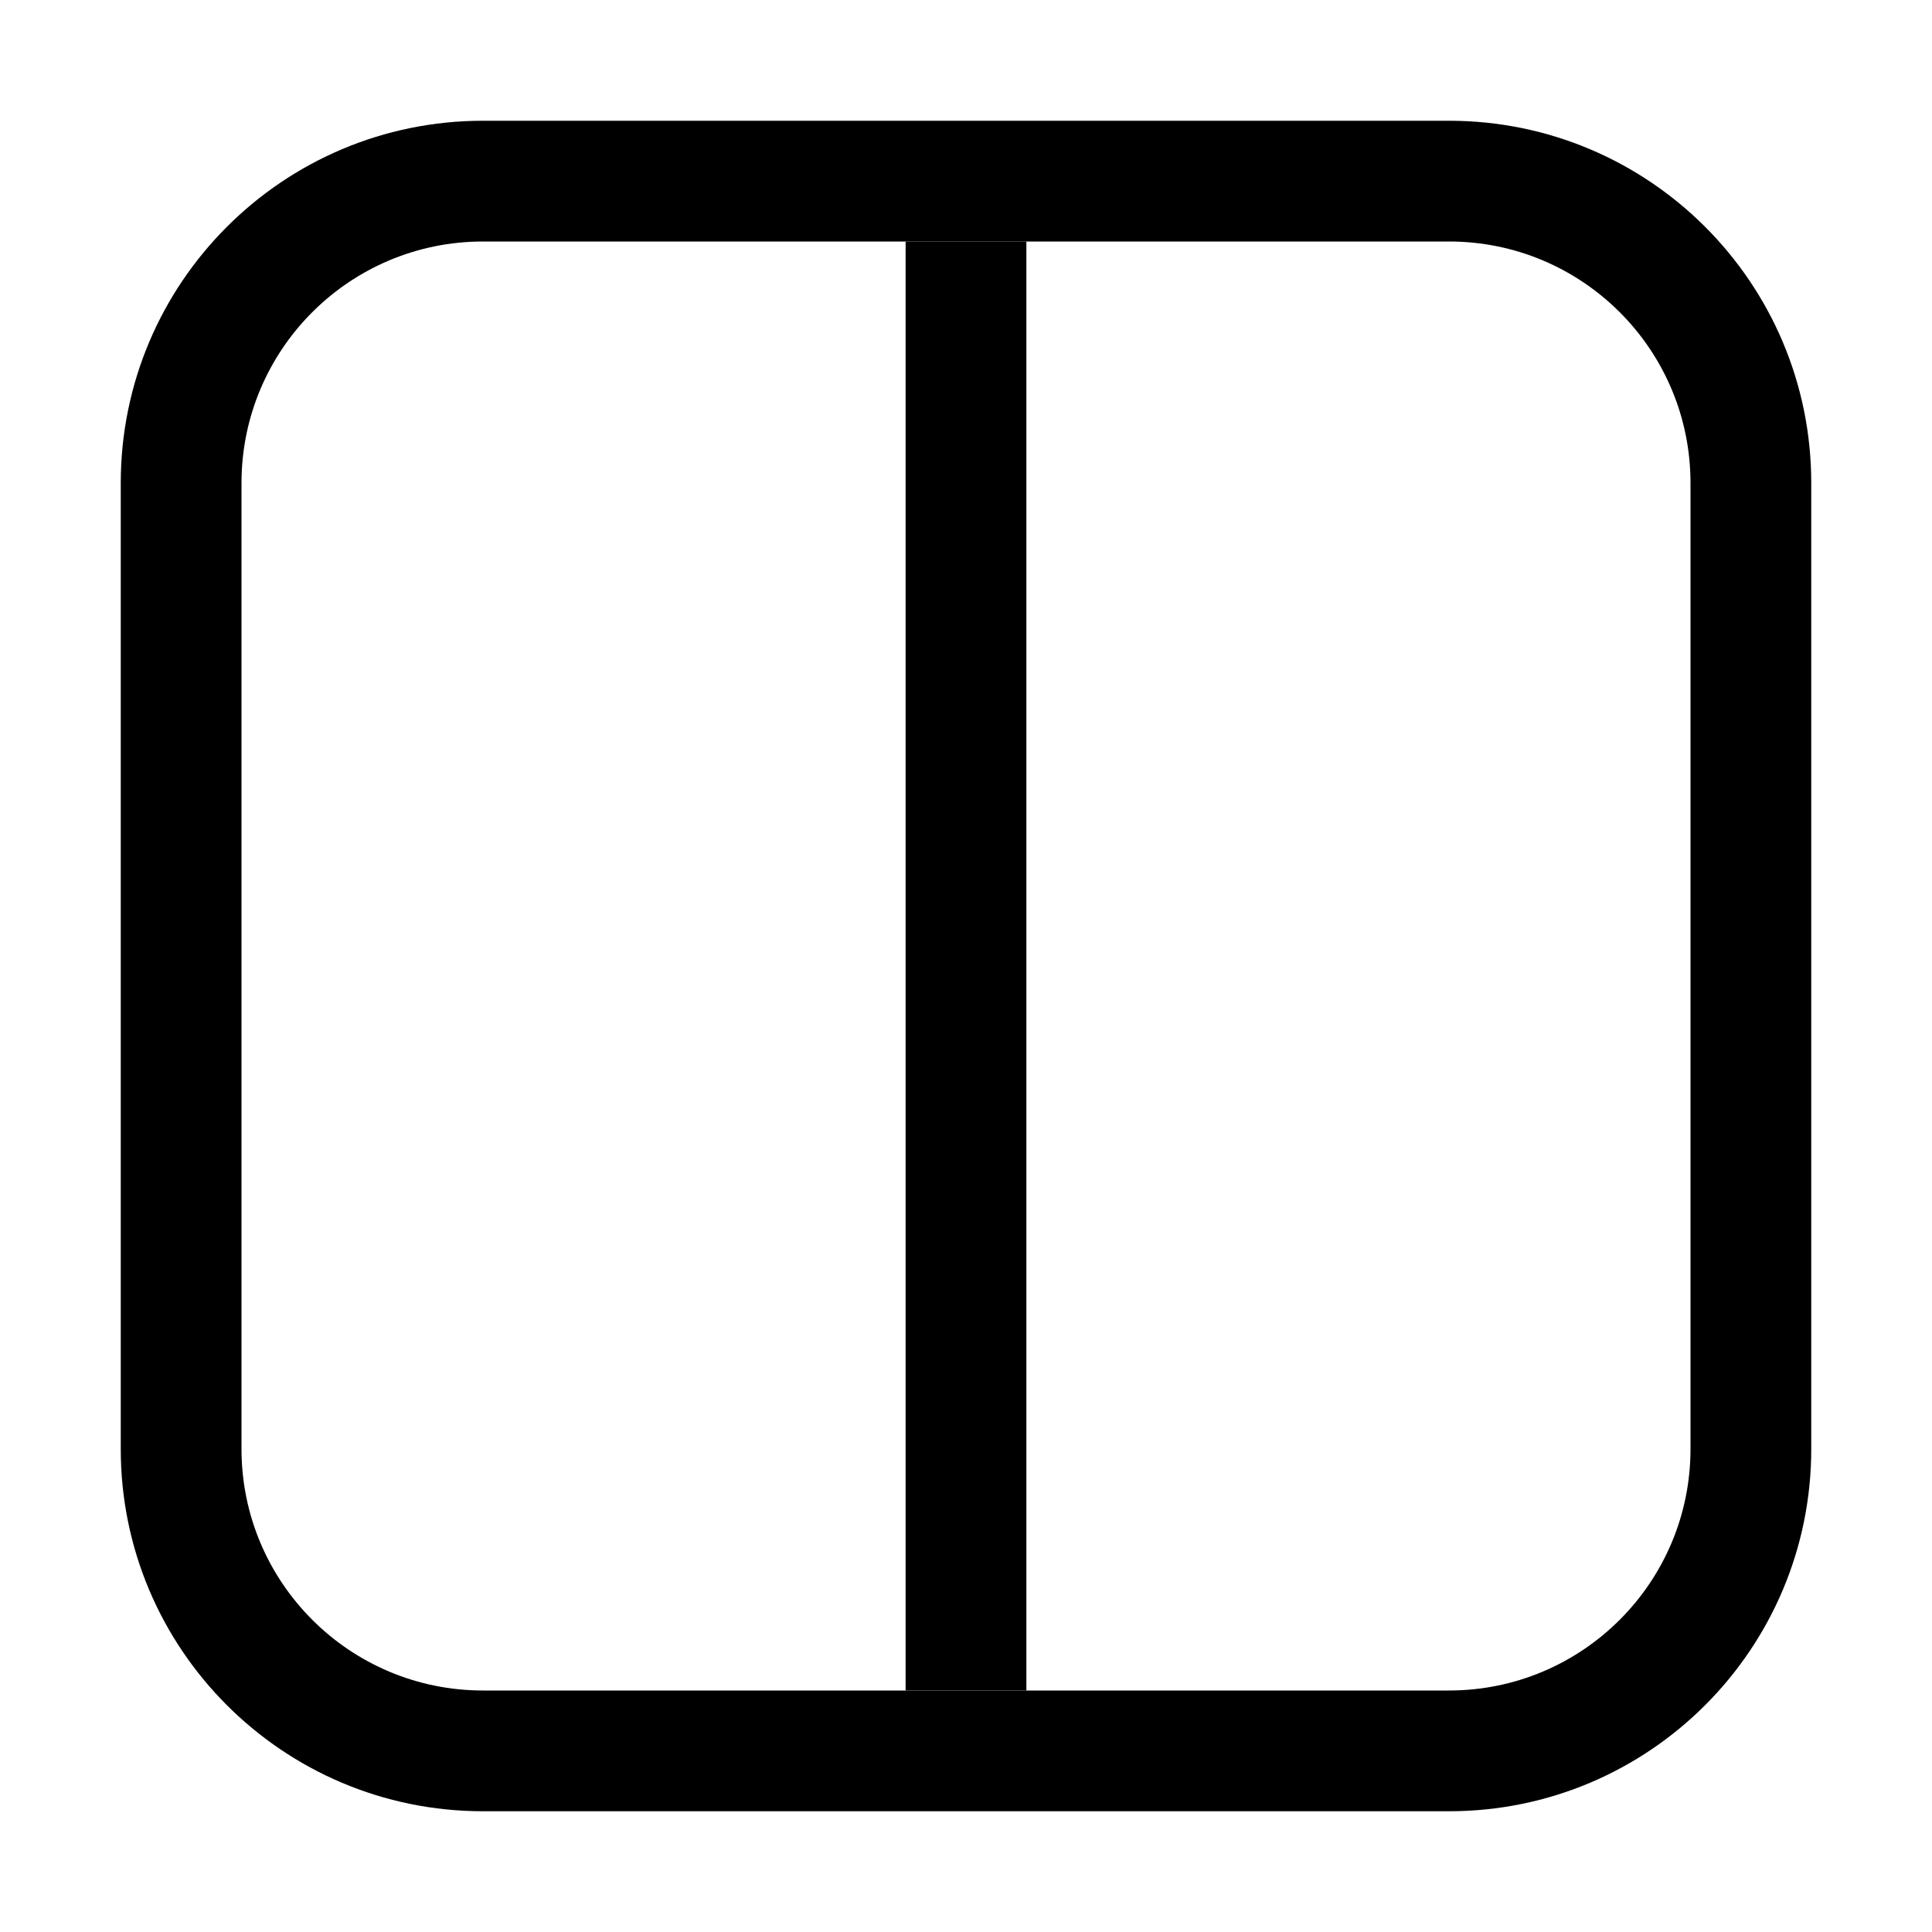
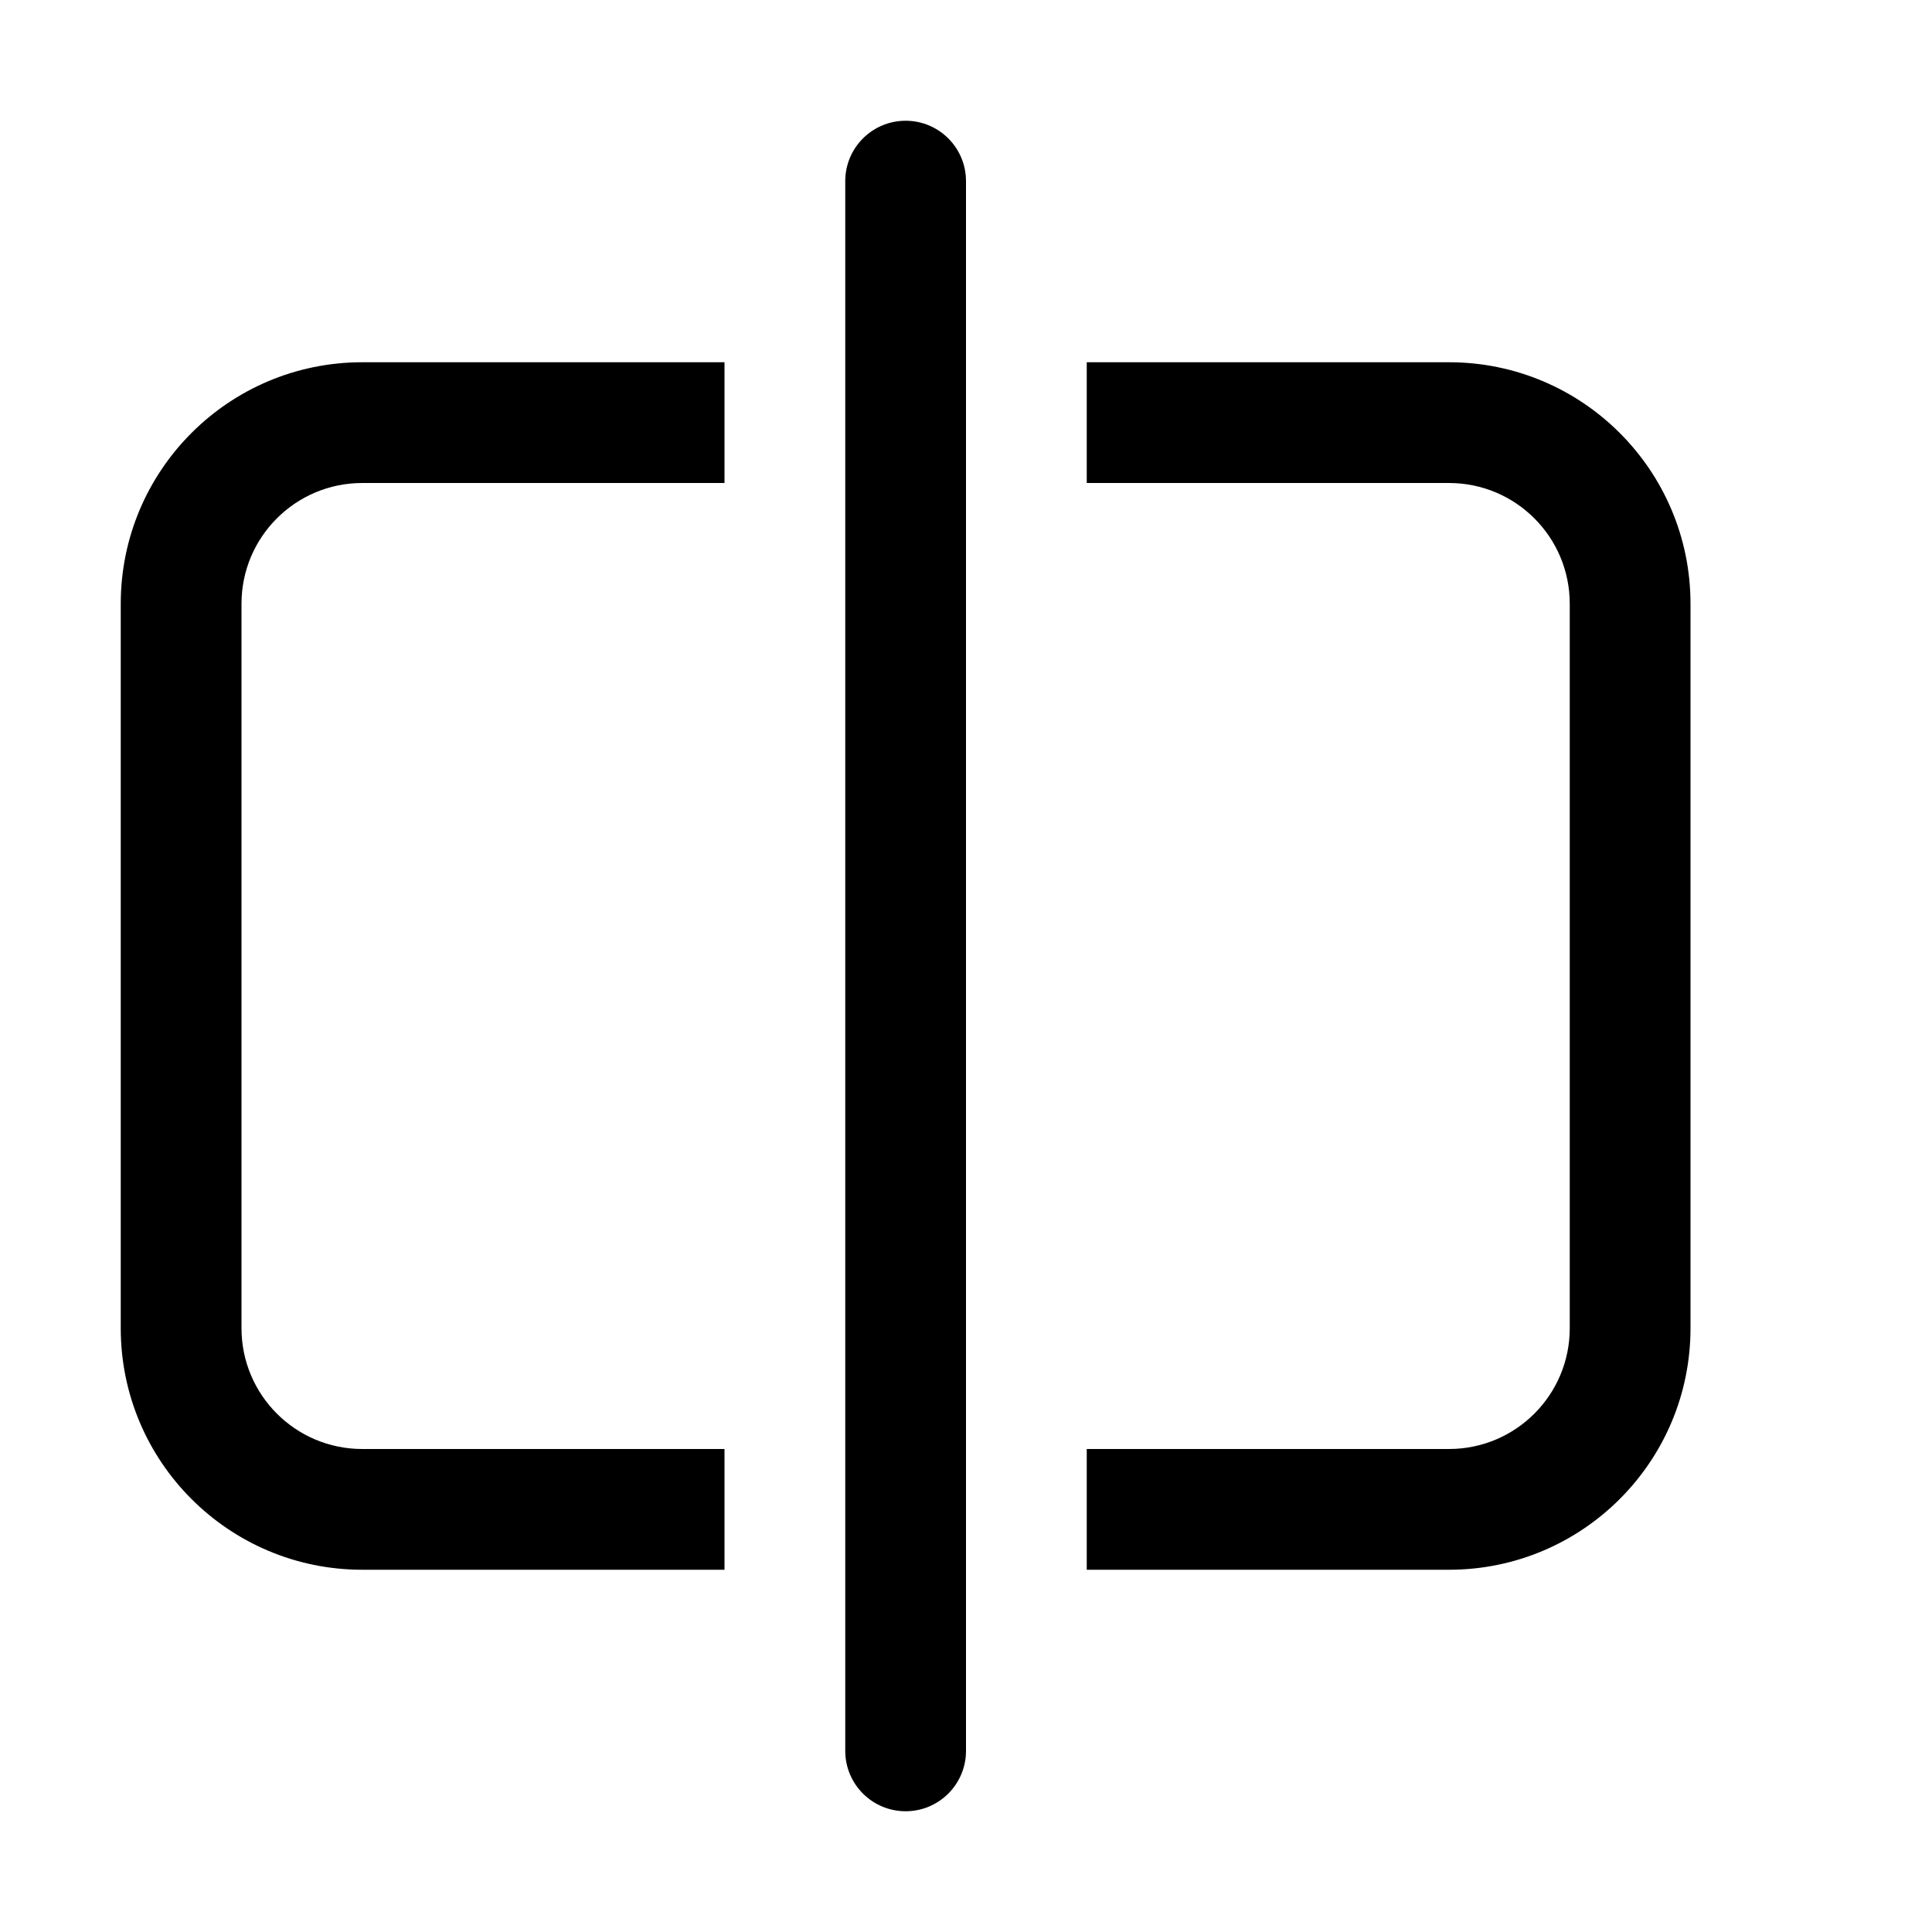
<svg xmlns="http://www.w3.org/2000/svg" width="16" height="16" viewBox="0 0 16 16" fill="currentColor">
-   <path fill-rule="evenodd" clip-rule="evenodd" d="M2 4v8a2 2 0 0 0 2 2h8a2 2 0 0 0 2-2V4a2 2 0 0 0-2-2H4a2 2 0 0 0-2 2zm-1 8V4a3 3 0 0 1 3-3h8a3 3 0 0 1 3 3v8a3 3 0 0 1-3 3H4a3 3 0 0 1-3-3z" />
-   <path fill-rule="evenodd" clip-rule="evenodd" d="M7.5 14V2h1v12h-1z" />
+   <path d="M8 1.5a.5.5 0 0 0-1 0v13a.5.5 0 0 0 1 0v-13zM6 13v-1H3a1 1 0 0 1-1-1V5a1 1 0 0 1 1-1h3V3H3a2 2 0 0 0-2 2v6a2 2 0 0 0 2 2h3zm6 0H9v-1h3a1 1 0 0 0 1-1V5a1 1 0 0 0-1-1H9V3h3a2 2 0 0 1 2 2v6a2 2 0 0 1-2 2z" />
</svg>
